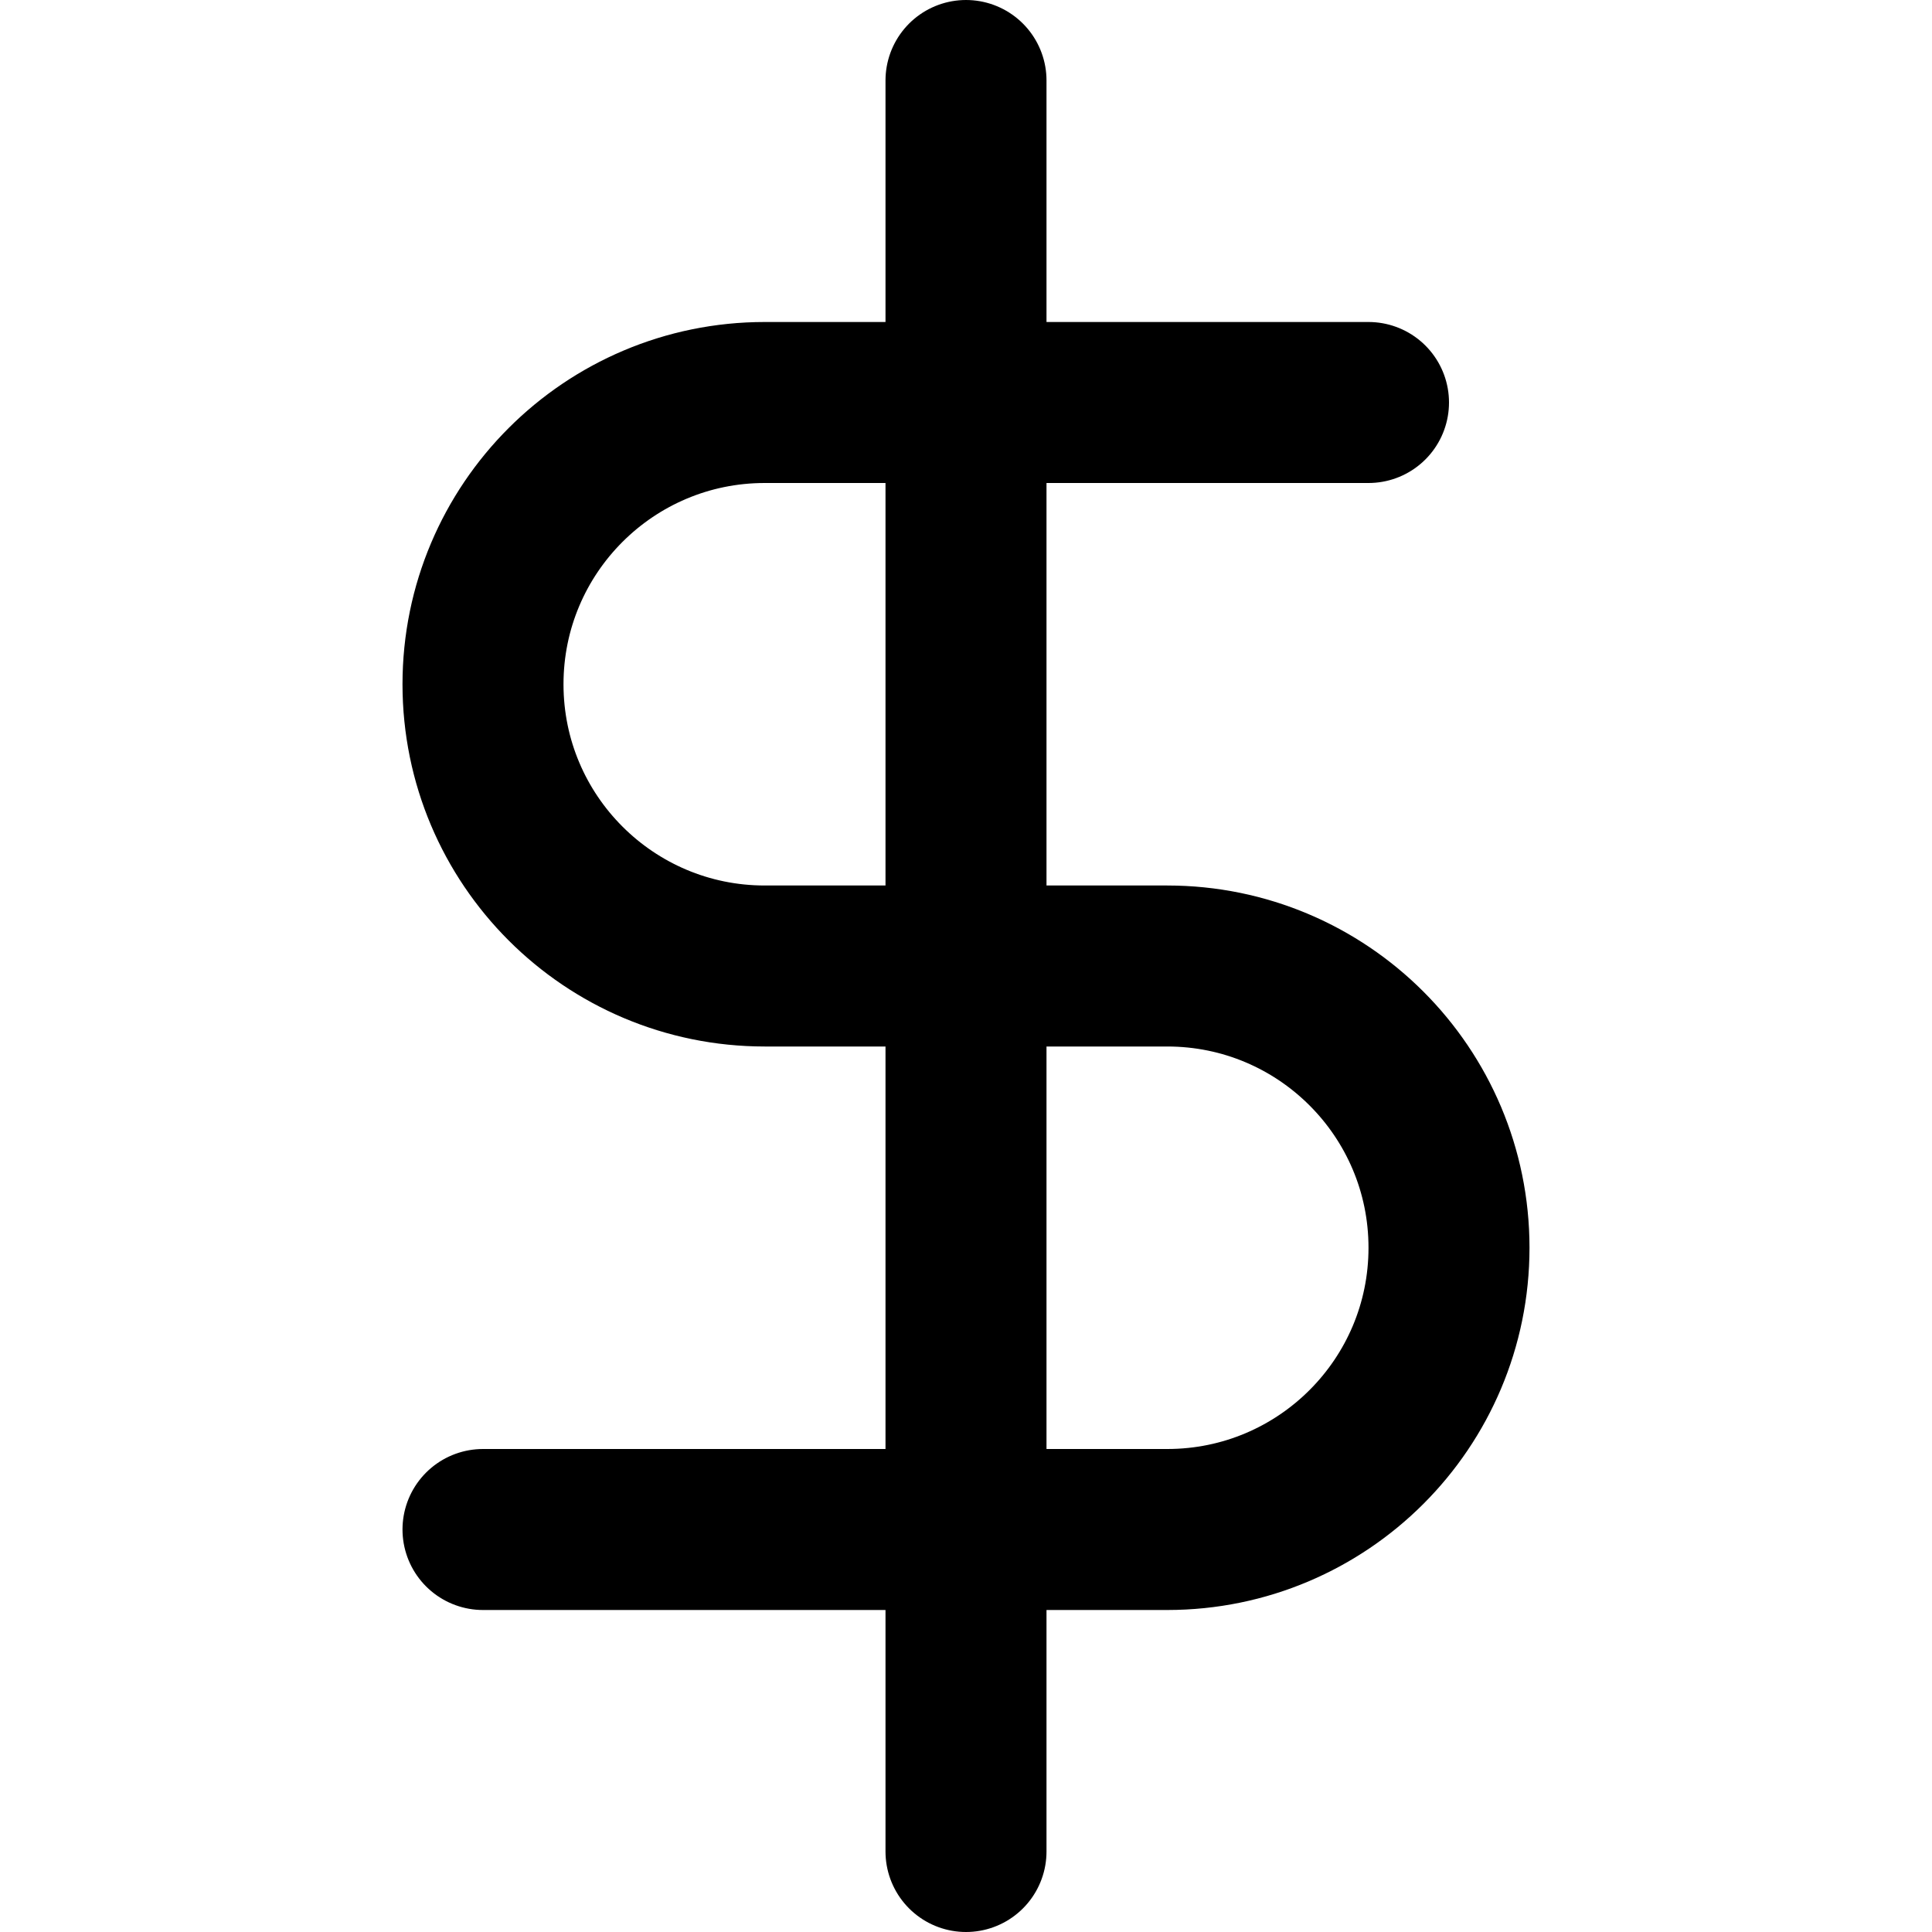
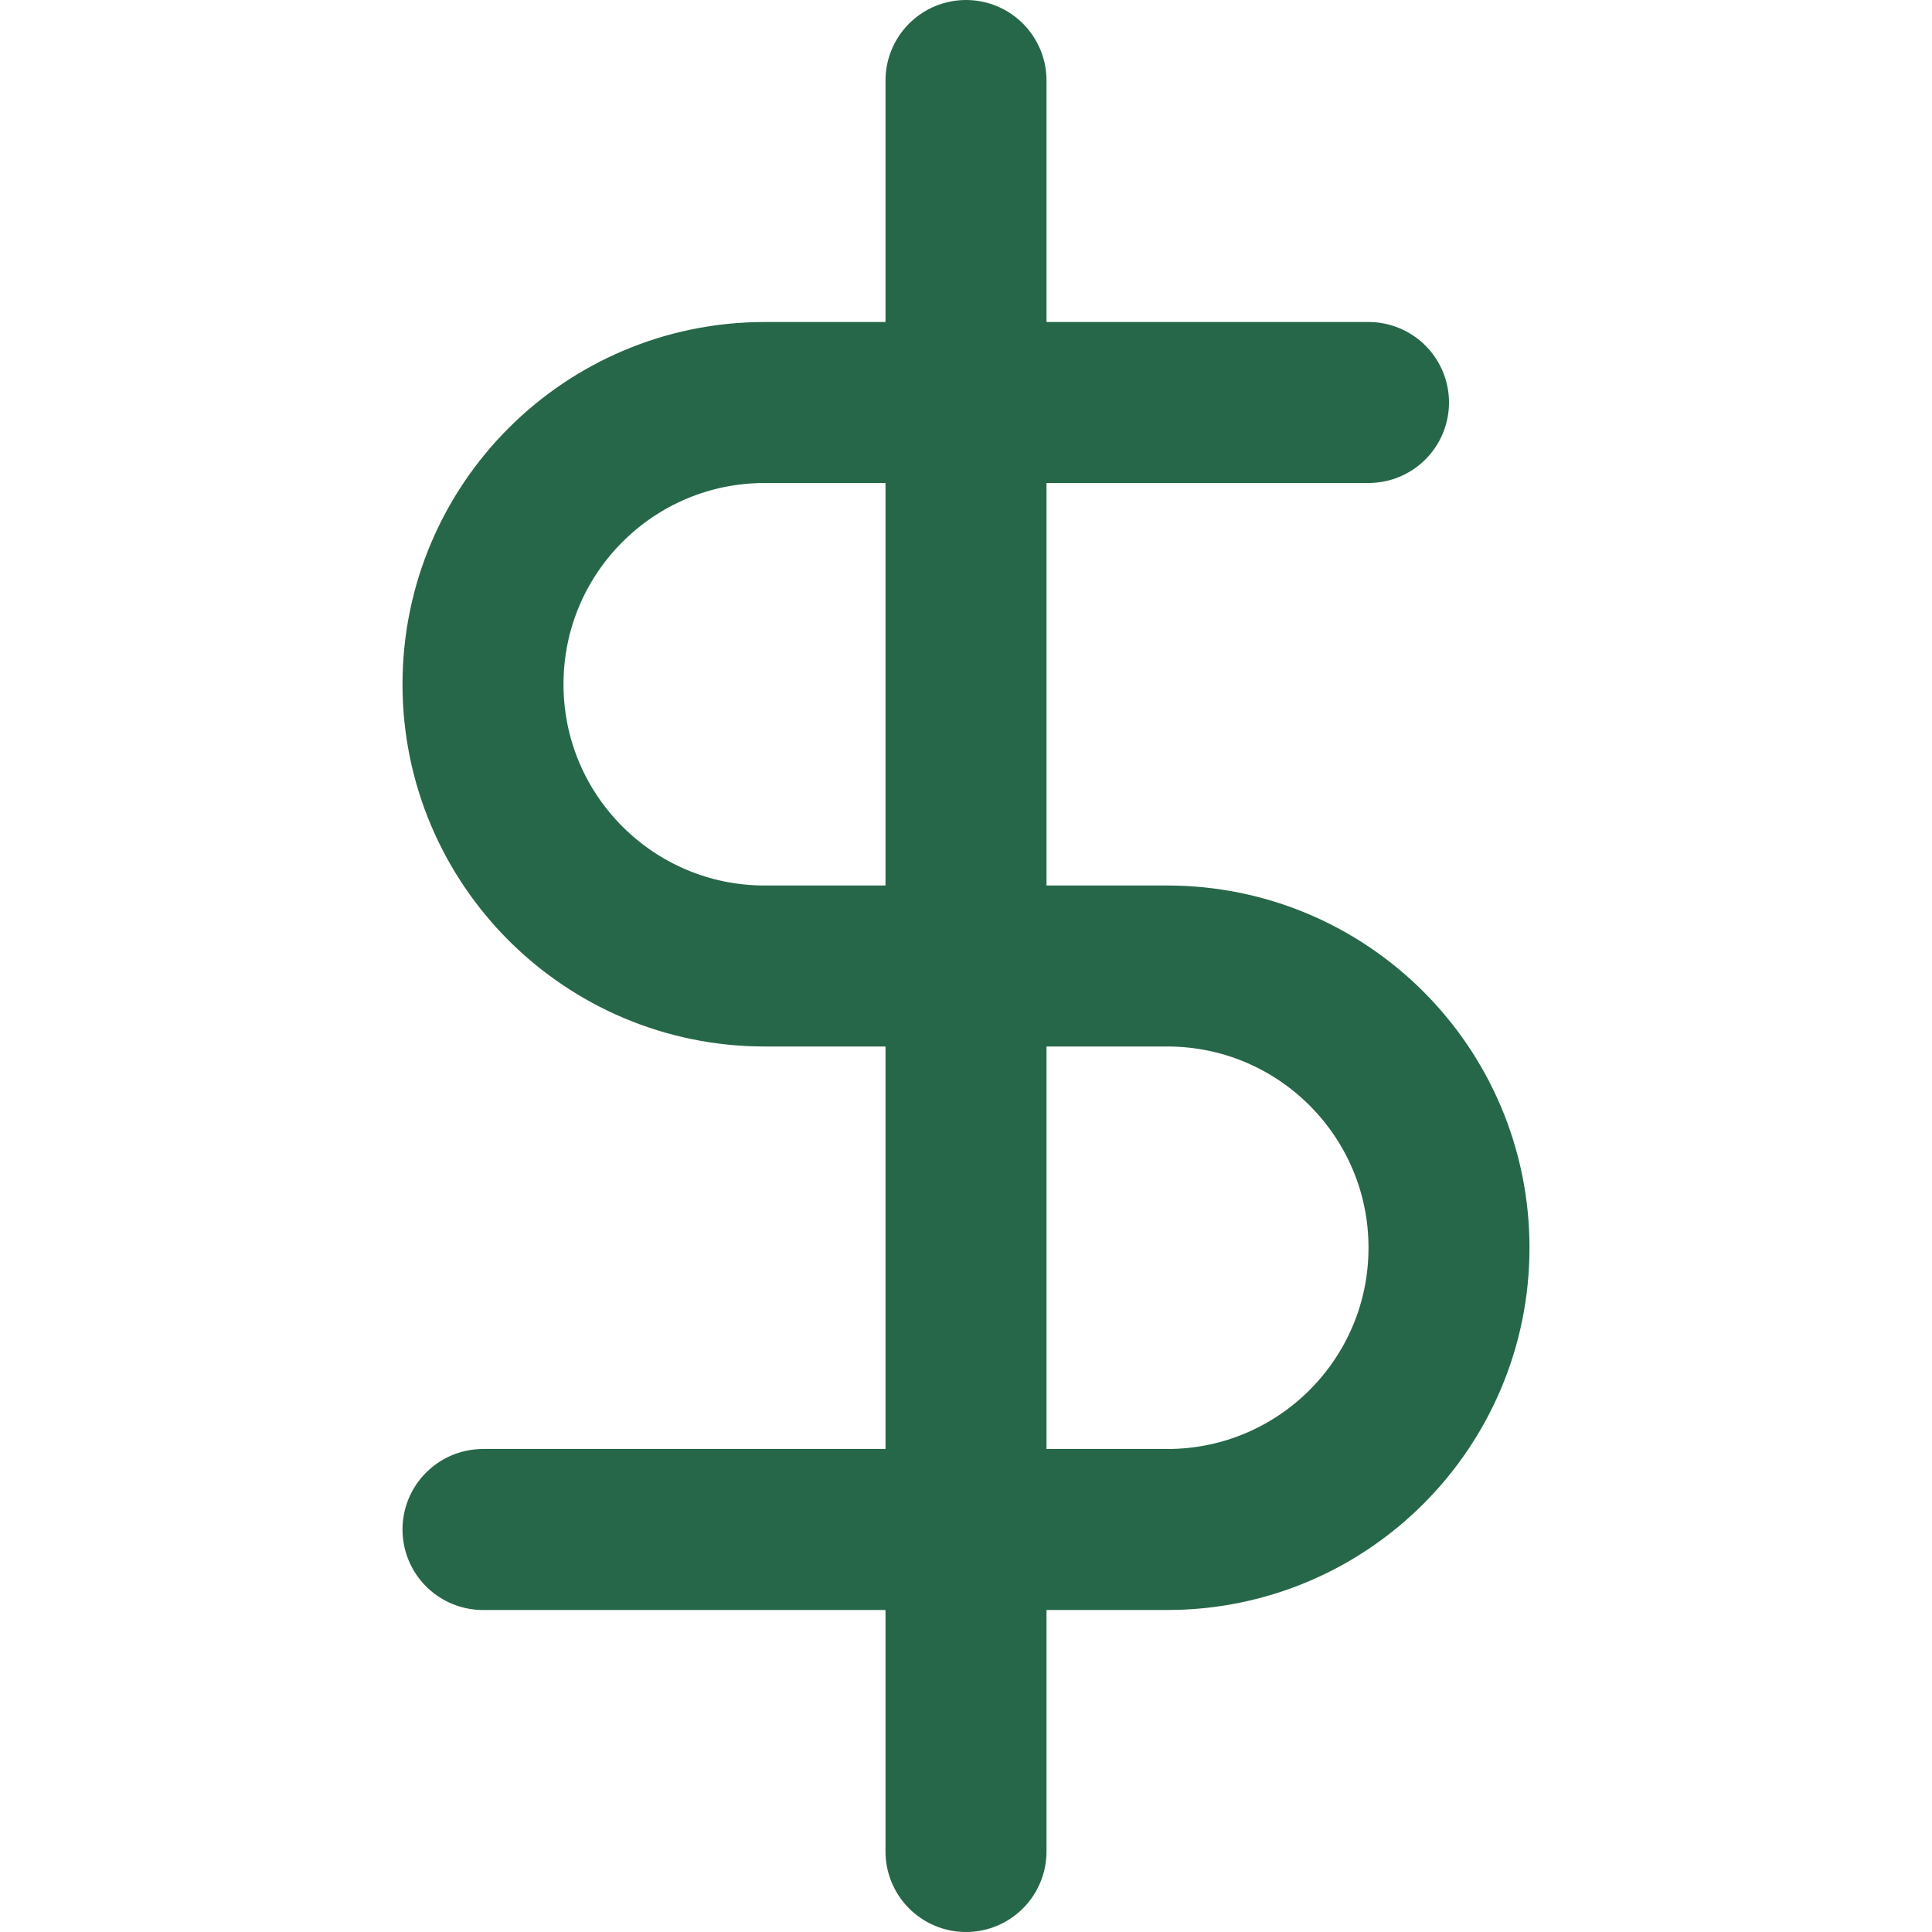
- <svg xmlns="http://www.w3.org/2000/svg" width="24" height="24" viewBox="0 0 24 24" fill="none" stroke="black" stroke-width="2" stroke-linecap="round" stroke-linejoin="round" class="feather feather-dollar-sign">
+ <svg xmlns="http://www.w3.org/2000/svg" width="24" height="24" viewBox="0 0 24 24" fill="none" stroke="rgb(39, 103, 73)" stroke-width="2" stroke-linecap="round" stroke-linejoin="round" class="feather feather-dollar-sign">
  <line x1="12" y1="1" x2="12" y2="23" />
  <path d="M17 5H9.5a3.5 3.5 0 0 0 0 7h5a3.5 3.5 0 0 1 0 7H6" />
</svg>
